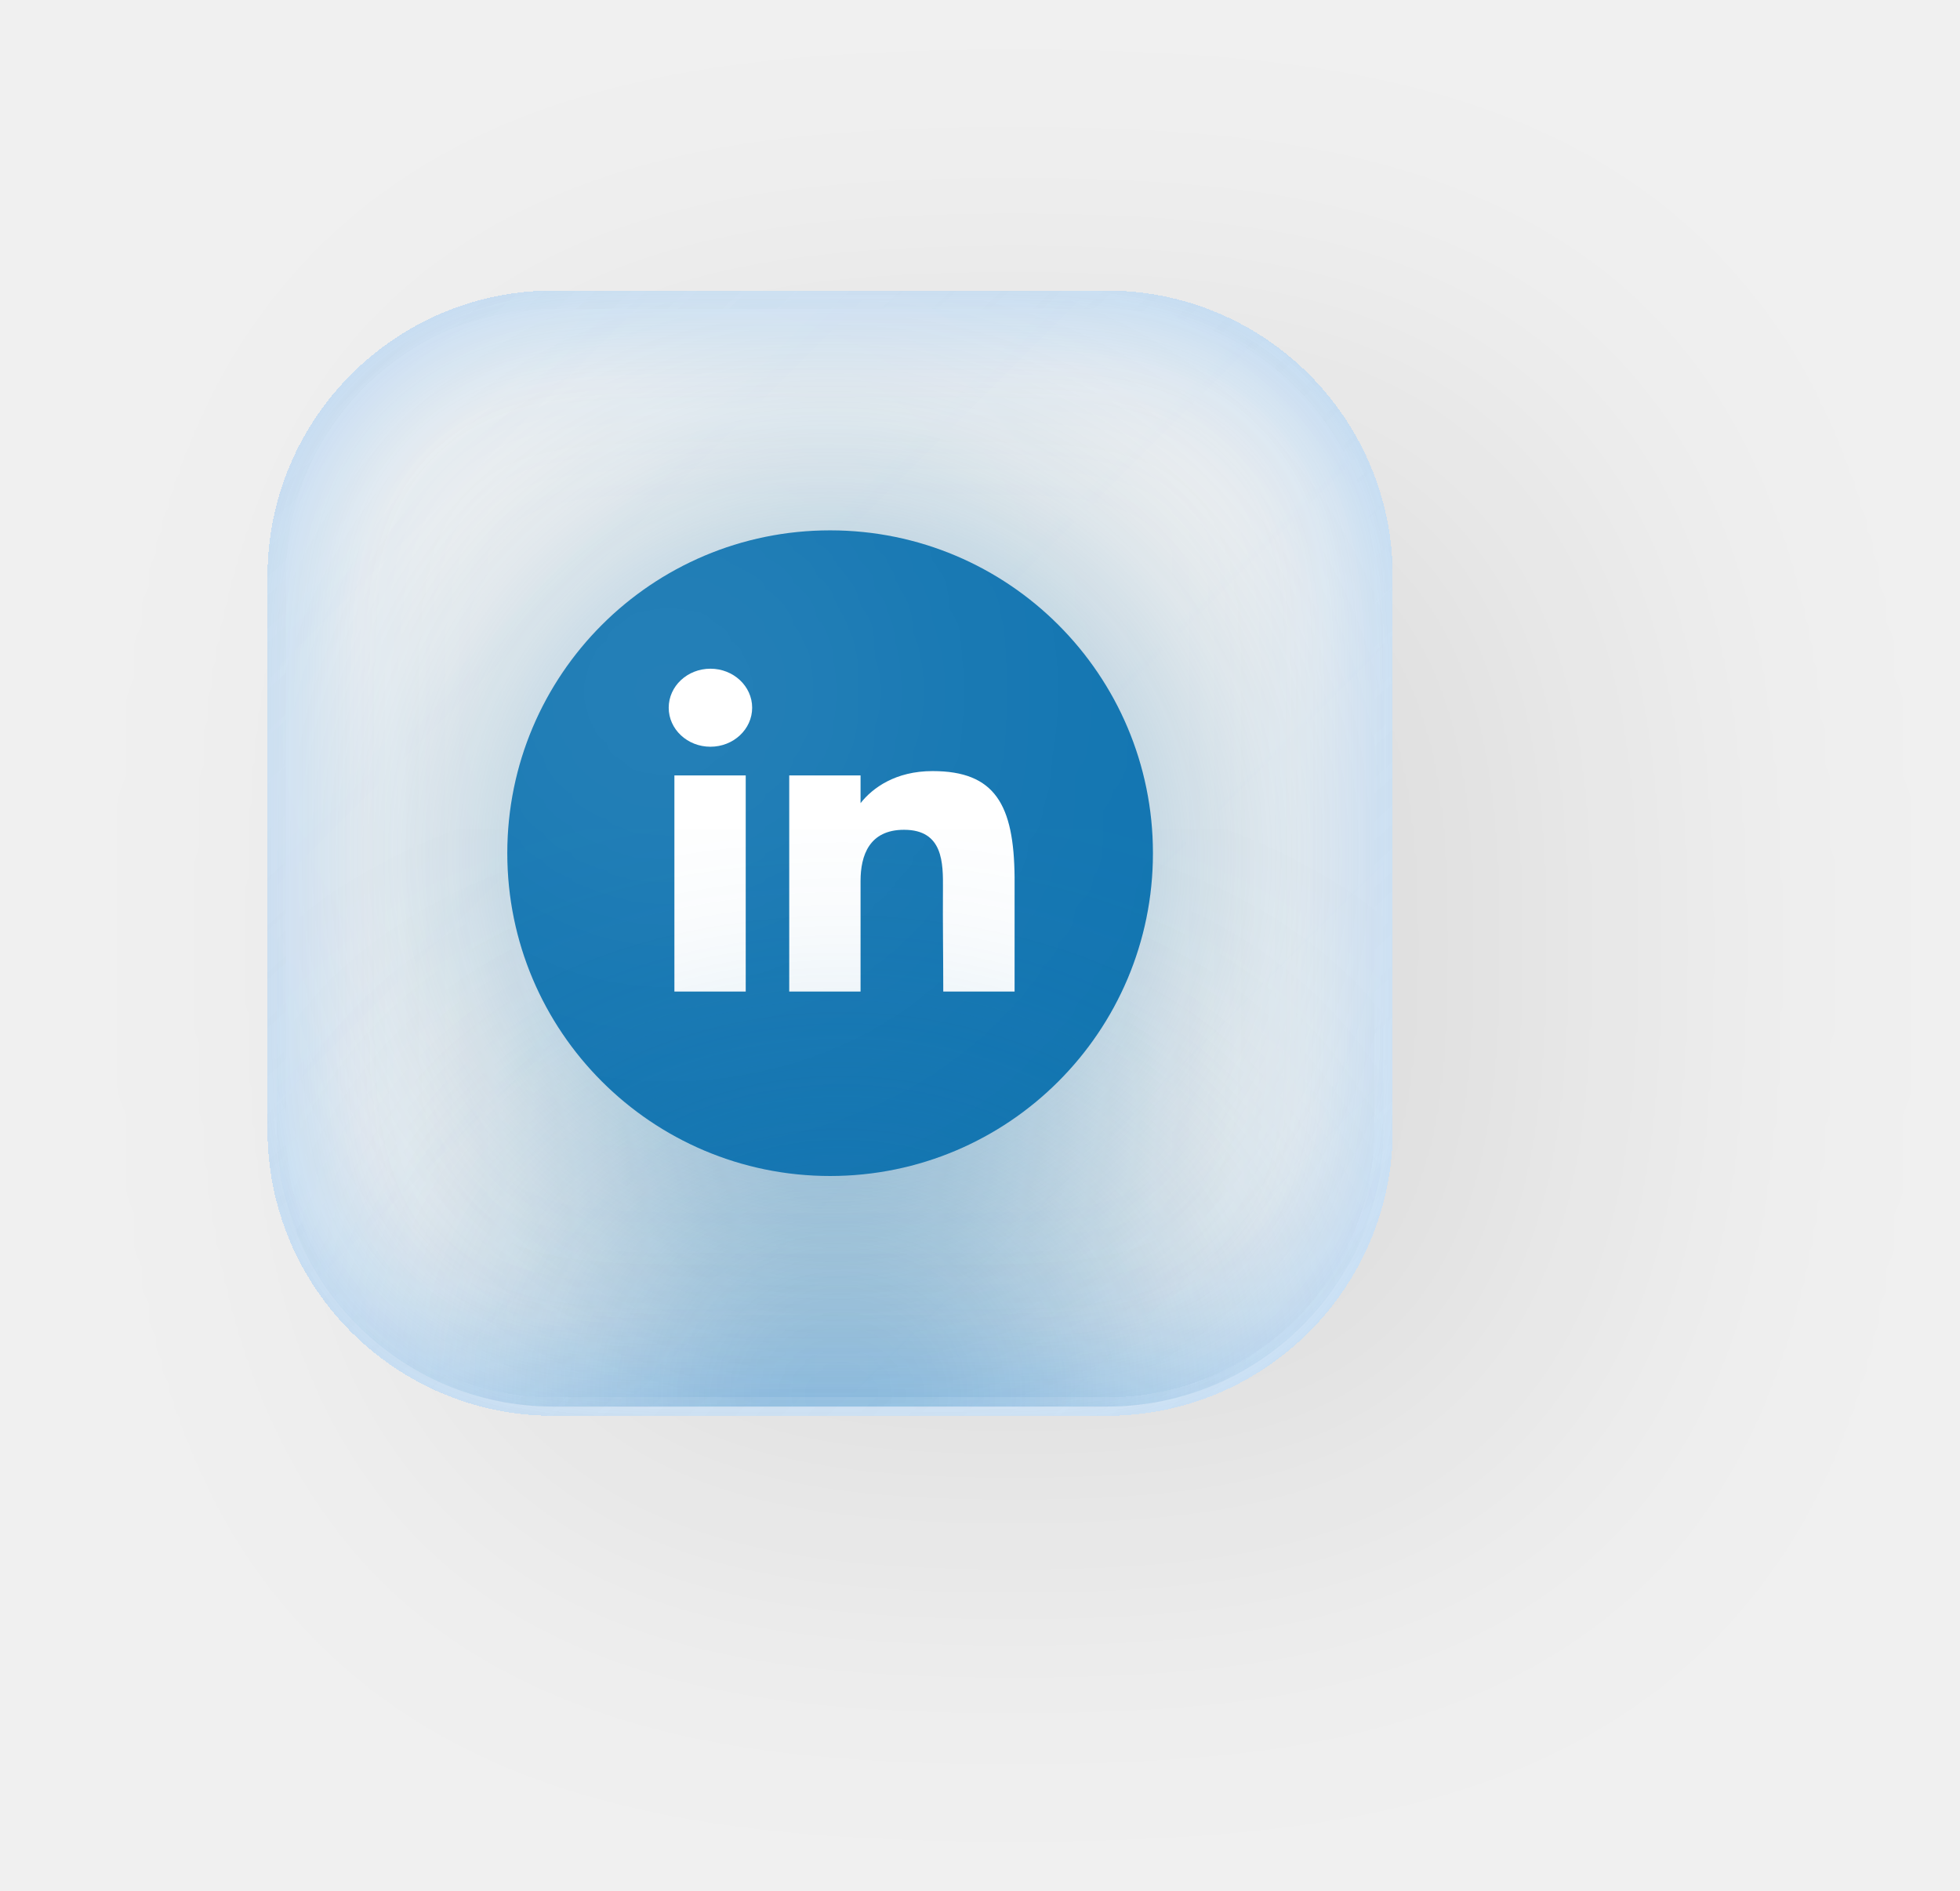
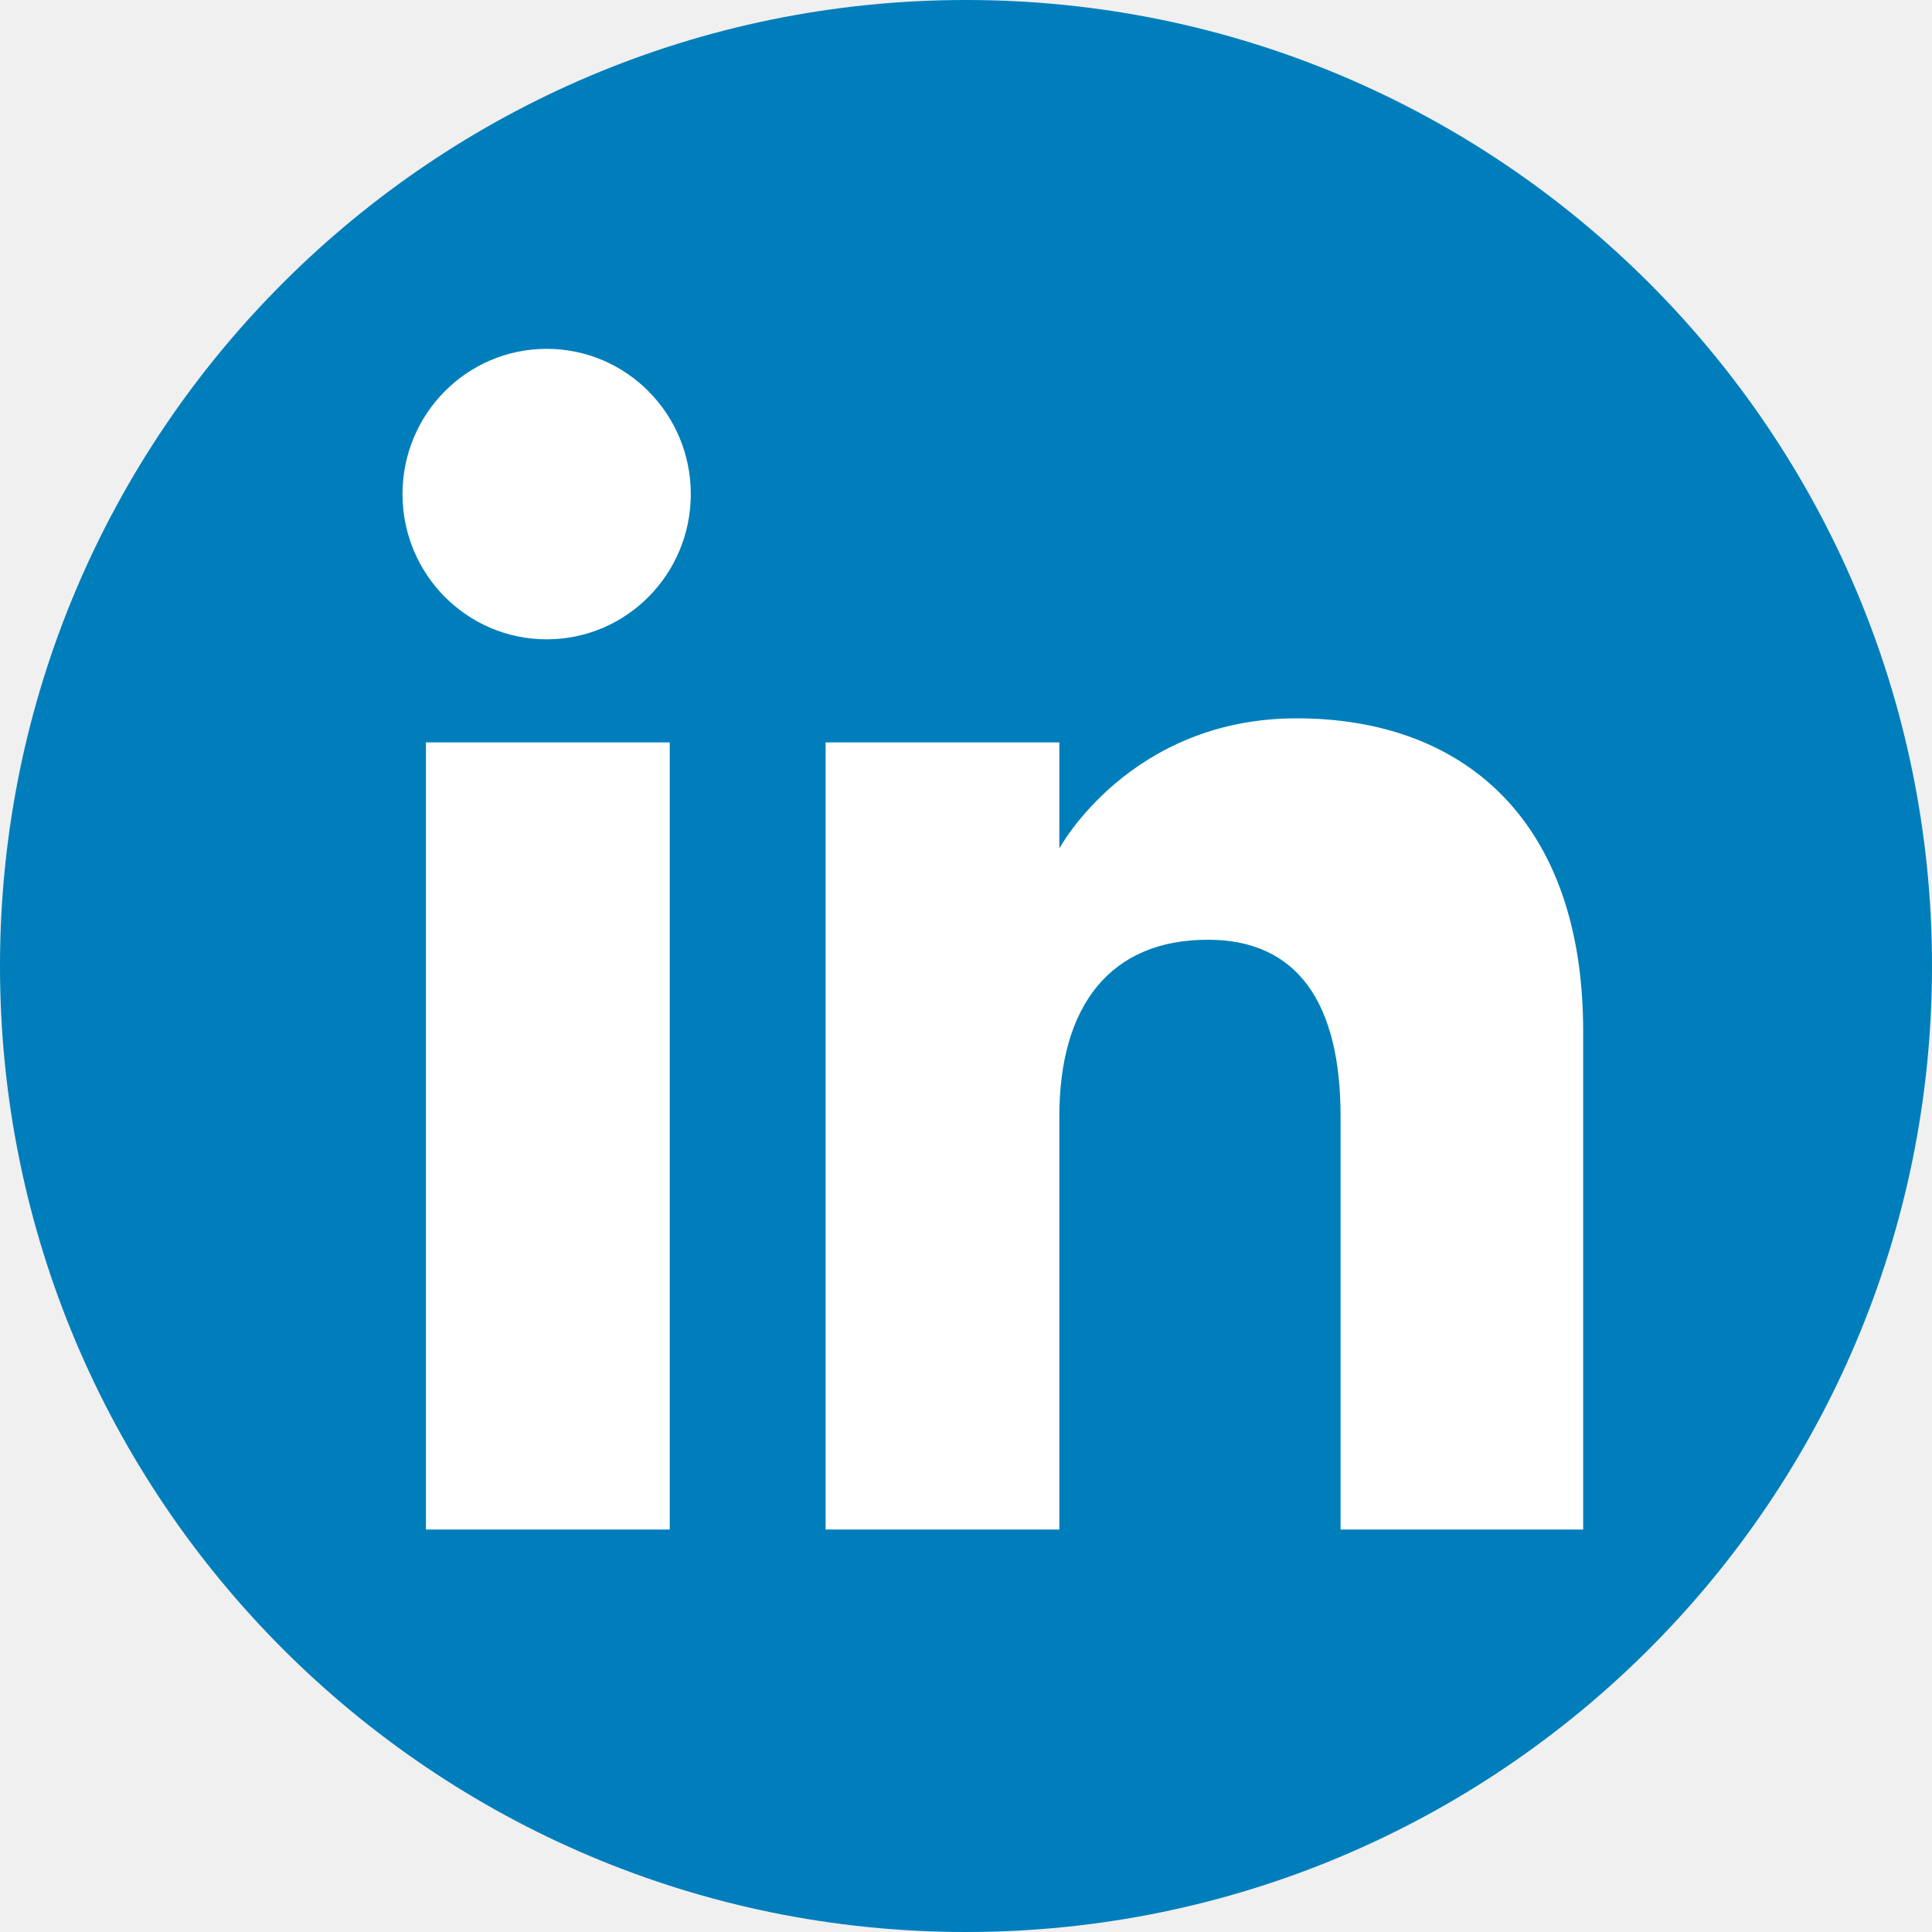
- <svg xmlns="http://www.w3.org/2000/svg" width="85" height="82" viewBox="0 0 85 82" fill="none">
-   <g filter="url(#filter0_bdi_5542_7812)">
-     <g clip-path="url(#clip0_5542_7812)">
-       <rect x="12" y="13" width="48" height="48" rx="12" fill="url(#paint0_linear_5542_7812)" fill-opacity="0.04" shape-rendering="crispEdges" />
-       <g style="mix-blend-mode:plus-lighter" opacity="0.5" filter="url(#filter1_f_5542_7812)">
-         <rect x="22" y="23" width="28" height="28" rx="14" fill="#1275B1" />
-         <path d="M32.619 30.692C32.619 31.627 31.808 32.384 30.809 32.384C29.81 32.384 29 31.627 29 30.692C29 29.758 29.81 29 30.809 29C31.808 29 32.619 29.758 32.619 30.692Z" fill="white" />
-         <path d="M29.247 33.628H32.34V43H29.247V33.628Z" fill="white" />
-         <path d="M37.32 33.628H34.227V43H37.32C37.32 43 37.32 40.05 37.32 38.205C37.32 37.098 37.698 35.986 39.206 35.986C40.911 35.986 40.901 37.434 40.893 38.557C40.882 40.024 40.907 41.522 40.907 43H44V38.054C43.974 34.895 43.151 33.44 40.443 33.44C38.835 33.44 37.839 34.17 37.32 34.831V33.628Z" fill="white" />
-       </g>
-       <rect x="22" y="23" width="28" height="28" rx="14" fill="#1275B1" />
-       <path d="M32.619 30.692C32.619 31.627 31.808 32.384 30.809 32.384C29.81 32.384 29 31.627 29 30.692C29 29.758 29.81 29 30.809 29C31.808 29 32.619 29.758 32.619 30.692Z" fill="white" />
-       <path d="M29.247 33.628H32.34V43H29.247V33.628Z" fill="white" />
-       <path d="M37.32 33.628H34.227V43H37.32C37.32 43 37.32 40.05 37.32 38.205C37.32 37.098 37.698 35.986 39.206 35.986C40.911 35.986 40.901 37.434 40.893 38.557C40.882 40.024 40.907 41.522 40.907 43H44V38.054C43.974 34.895 43.151 33.44 40.443 33.44C38.835 33.44 37.839 34.17 37.32 34.831V33.628Z" fill="white" />
-       <g filter="url(#filter2_f_5542_7812)">
-         <ellipse cx="36.5" cy="60.5" rx="11.5" ry="6.5" fill="#1A75B0" />
-       </g>
-     </g>
-     <rect x="12" y="13" width="48" height="48" rx="12" stroke="url(#paint1_linear_5542_7812)" stroke-opacity="0.5" stroke-width="0.8" shape-rendering="crispEdges" />
+ <svg xmlns="http://www.w3.org/2000/svg" height="72" viewBox="0 0 72 72" width="72">
+   <g fill="none" fill-rule="evenodd">
+     <path d="M36,72 L36,72 C55.882,72 72,55.882 72,36 L72,36 C72,16.118 55.882,-3.65231026e-15 36,0 L36,0 C16.118,3.65231026e-15 -2.4348735e-15,16.118 0,36 L0,36 C2.4348735e-15,55.882 16.118,72 36,72 Z" fill="#007EBB" />
+     <path d="M59,57 L49.959,57 L49.959,41.602 C49.959,37.38 48.355,35.021 45.014,35.021 C41.379,35.021 39.479,37.476 39.479,41.602 L39.479,57 L30.767,57 L30.767,27.667 L39.479,27.667 L39.479,31.618 C39.479,31.618 42.099,26.77 48.324,26.77 C54.546,26.77 59,30.57 59,38.428 L59,57 Z M20.373,23.826 C17.405,23.826 15,21.402 15,18.413 C15,15.424 17.405,13 20.373,13 C23.34,13 25.744,15.424 25.744,18.413 C25.744,21.402 23.34,23.826 20.373,23.826 Z M15.874,57 L24.959,57 L24.959,27.667 L15.874,27.667 L15.874,57 Z" fill="#FFF" />
  </g>
-   <g style="mix-blend-mode:screen" filter="url(#filter3_f_5542_7812)">
-     <circle cx="29" cy="30" r="9" fill="white" fill-opacity="0.18" />
-   </g>
-   <defs>
-     <filter id="filter0_bdi_5542_7812" x="-8.4" y="-7.4" width="92.801" height="88.8" filterUnits="userSpaceOnUse" color-interpolation-filters="sRGB">
-       <feFlood flood-opacity="0" result="BackgroundImageFix" />
-       <feGaussianBlur in="BackgroundImageFix" stdDeviation="10" />
-       <feComposite in2="SourceAlpha" operator="in" result="effect1_backgroundBlur_5542_7812" />
-       <feColorMatrix in="SourceAlpha" type="matrix" values="0 0 0 0 0 0 0 0 0 0 0 0 0 0 0 0 0 0 127 0" result="hardAlpha" />
-       <feOffset dx="8" dy="4" />
-       <feGaussianBlur stdDeviation="8" />
-       <feComposite in2="hardAlpha" operator="out" />
-       <feColorMatrix type="matrix" values="0 0 0 0 0 0 0 0 0 0 0 0 0 0 0 0 0 0 0.08 0" />
-       <feBlend mode="normal" in2="effect1_backgroundBlur_5542_7812" result="effect2_dropShadow_5542_7812" />
-       <feBlend mode="normal" in="SourceGraphic" in2="effect2_dropShadow_5542_7812" result="shape" />
-       <feColorMatrix in="SourceAlpha" type="matrix" values="0 0 0 0 0 0 0 0 0 0 0 0 0 0 0 0 0 0 127 0" result="hardAlpha" />
-       <feOffset />
-       <feGaussianBlur stdDeviation="4" />
-       <feComposite in2="hardAlpha" operator="arithmetic" k2="-1" k3="1" />
-       <feColorMatrix type="matrix" values="0 0 0 0 0.051 0 0 0 0 0.538 0 0 0 0 0.988 0 0 0 0.32 0" />
-       <feBlend mode="normal" in2="shape" result="effect3_innerShadow_5542_7812" />
-     </filter>
-     <filter id="filter1_f_5542_7812" x="8" y="9" width="56" height="56" filterUnits="userSpaceOnUse" color-interpolation-filters="sRGB">
-       <feFlood flood-opacity="0" result="BackgroundImageFix" />
-       <feBlend mode="normal" in="SourceGraphic" in2="BackgroundImageFix" result="shape" />
-       <feGaussianBlur stdDeviation="6" result="effect1_foregroundBlur_5542_7812" />
-     </filter>
-     <filter id="filter2_f_5542_7812" x="7" y="36" width="59" height="49" filterUnits="userSpaceOnUse" color-interpolation-filters="sRGB">
-       <feFlood flood-opacity="0" result="BackgroundImageFix" />
-       <feBlend mode="normal" in="SourceGraphic" in2="BackgroundImageFix" result="shape" />
-       <feGaussianBlur stdDeviation="9" result="effect1_foregroundBlur_5542_7812" />
-     </filter>
-     <filter id="filter3_f_5542_7812" x="0" y="1" width="58" height="58" filterUnits="userSpaceOnUse" color-interpolation-filters="sRGB">
-       <feFlood flood-opacity="0" result="BackgroundImageFix" />
-       <feBlend mode="normal" in="SourceGraphic" in2="BackgroundImageFix" result="shape" />
-       <feGaussianBlur stdDeviation="10" result="effect1_foregroundBlur_5542_7812" />
-     </filter>
-     <linearGradient id="paint0_linear_5542_7812" x1="12" y1="13" x2="60" y2="61" gradientUnits="userSpaceOnUse">
-       <stop stop-color="#F8FBFF" />
-       <stop offset="1" stop-color="white" stop-opacity="0" />
-     </linearGradient>
-     <linearGradient id="paint1_linear_5542_7812" x1="13" y1="12" x2="58.5" y2="61" gradientUnits="userSpaceOnUse">
-       <stop stop-color="#D8D8D8" stop-opacity="0.05" />
-       <stop offset="1" stop-color="white" stop-opacity="0.4" />
-     </linearGradient>
-     <clipPath id="clip0_5542_7812">
-       <rect x="12" y="13" width="48" height="48" rx="12" fill="white" />
-     </clipPath>
-   </defs>
</svg>
